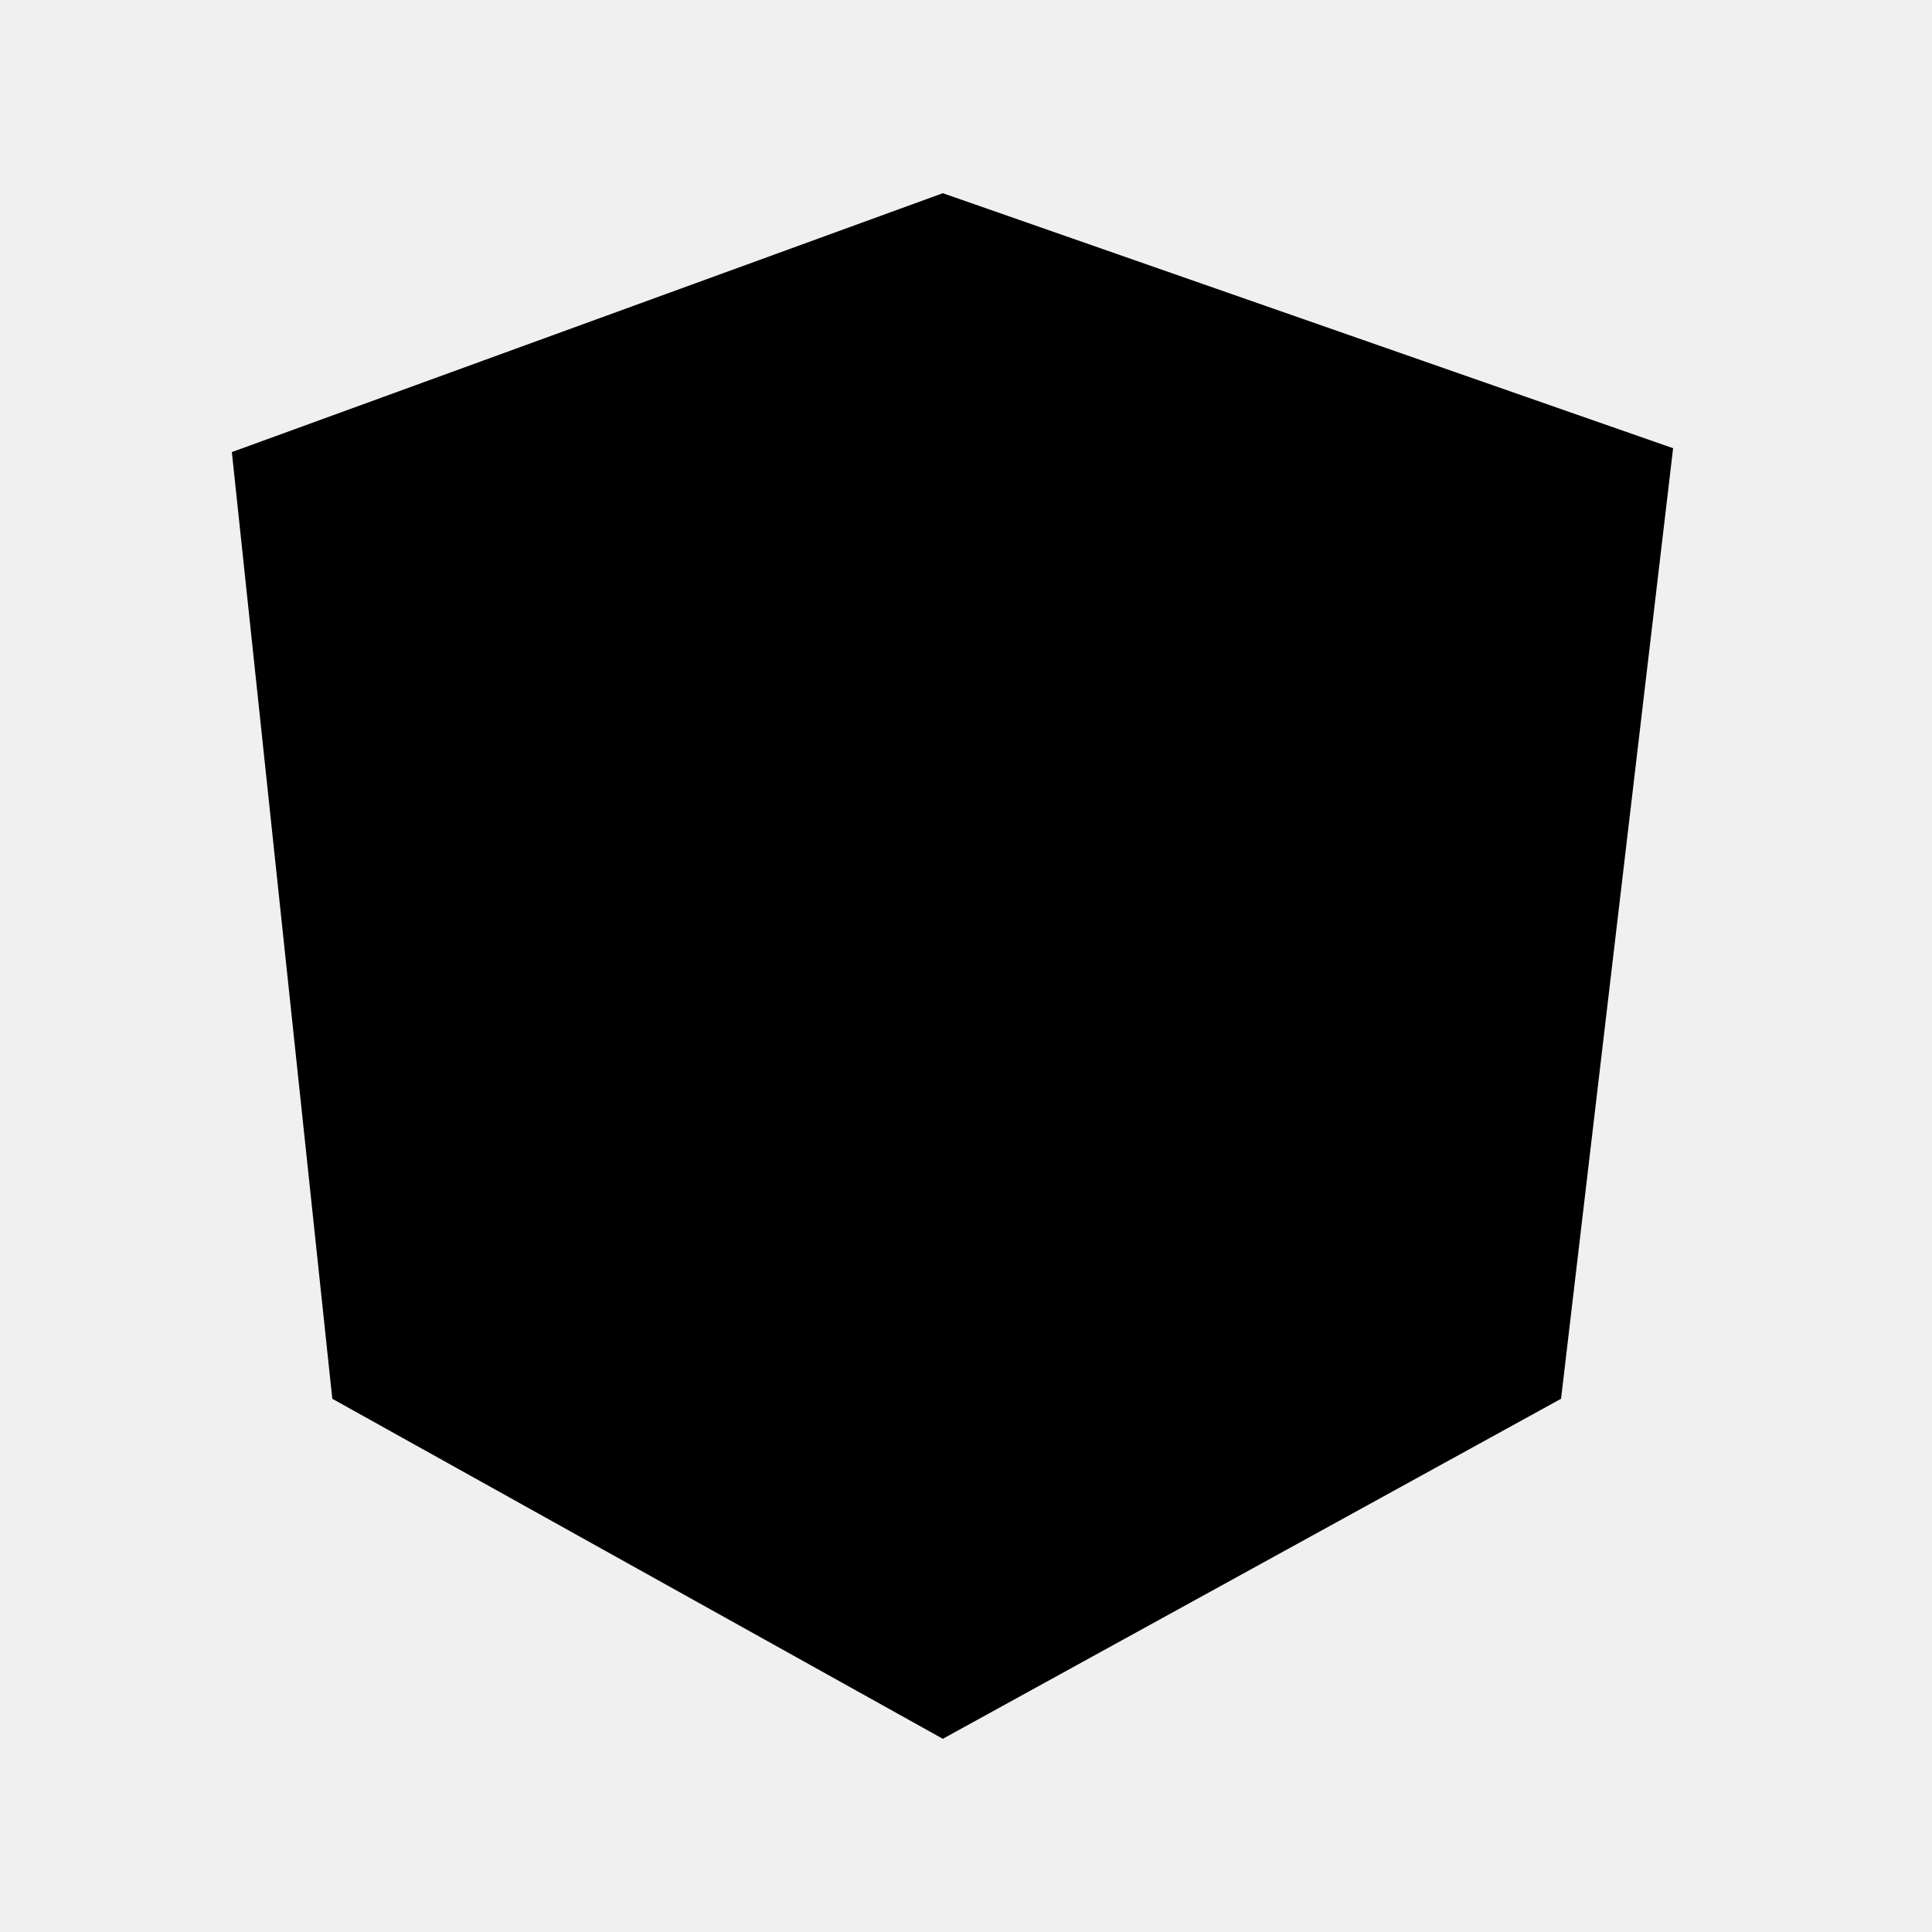
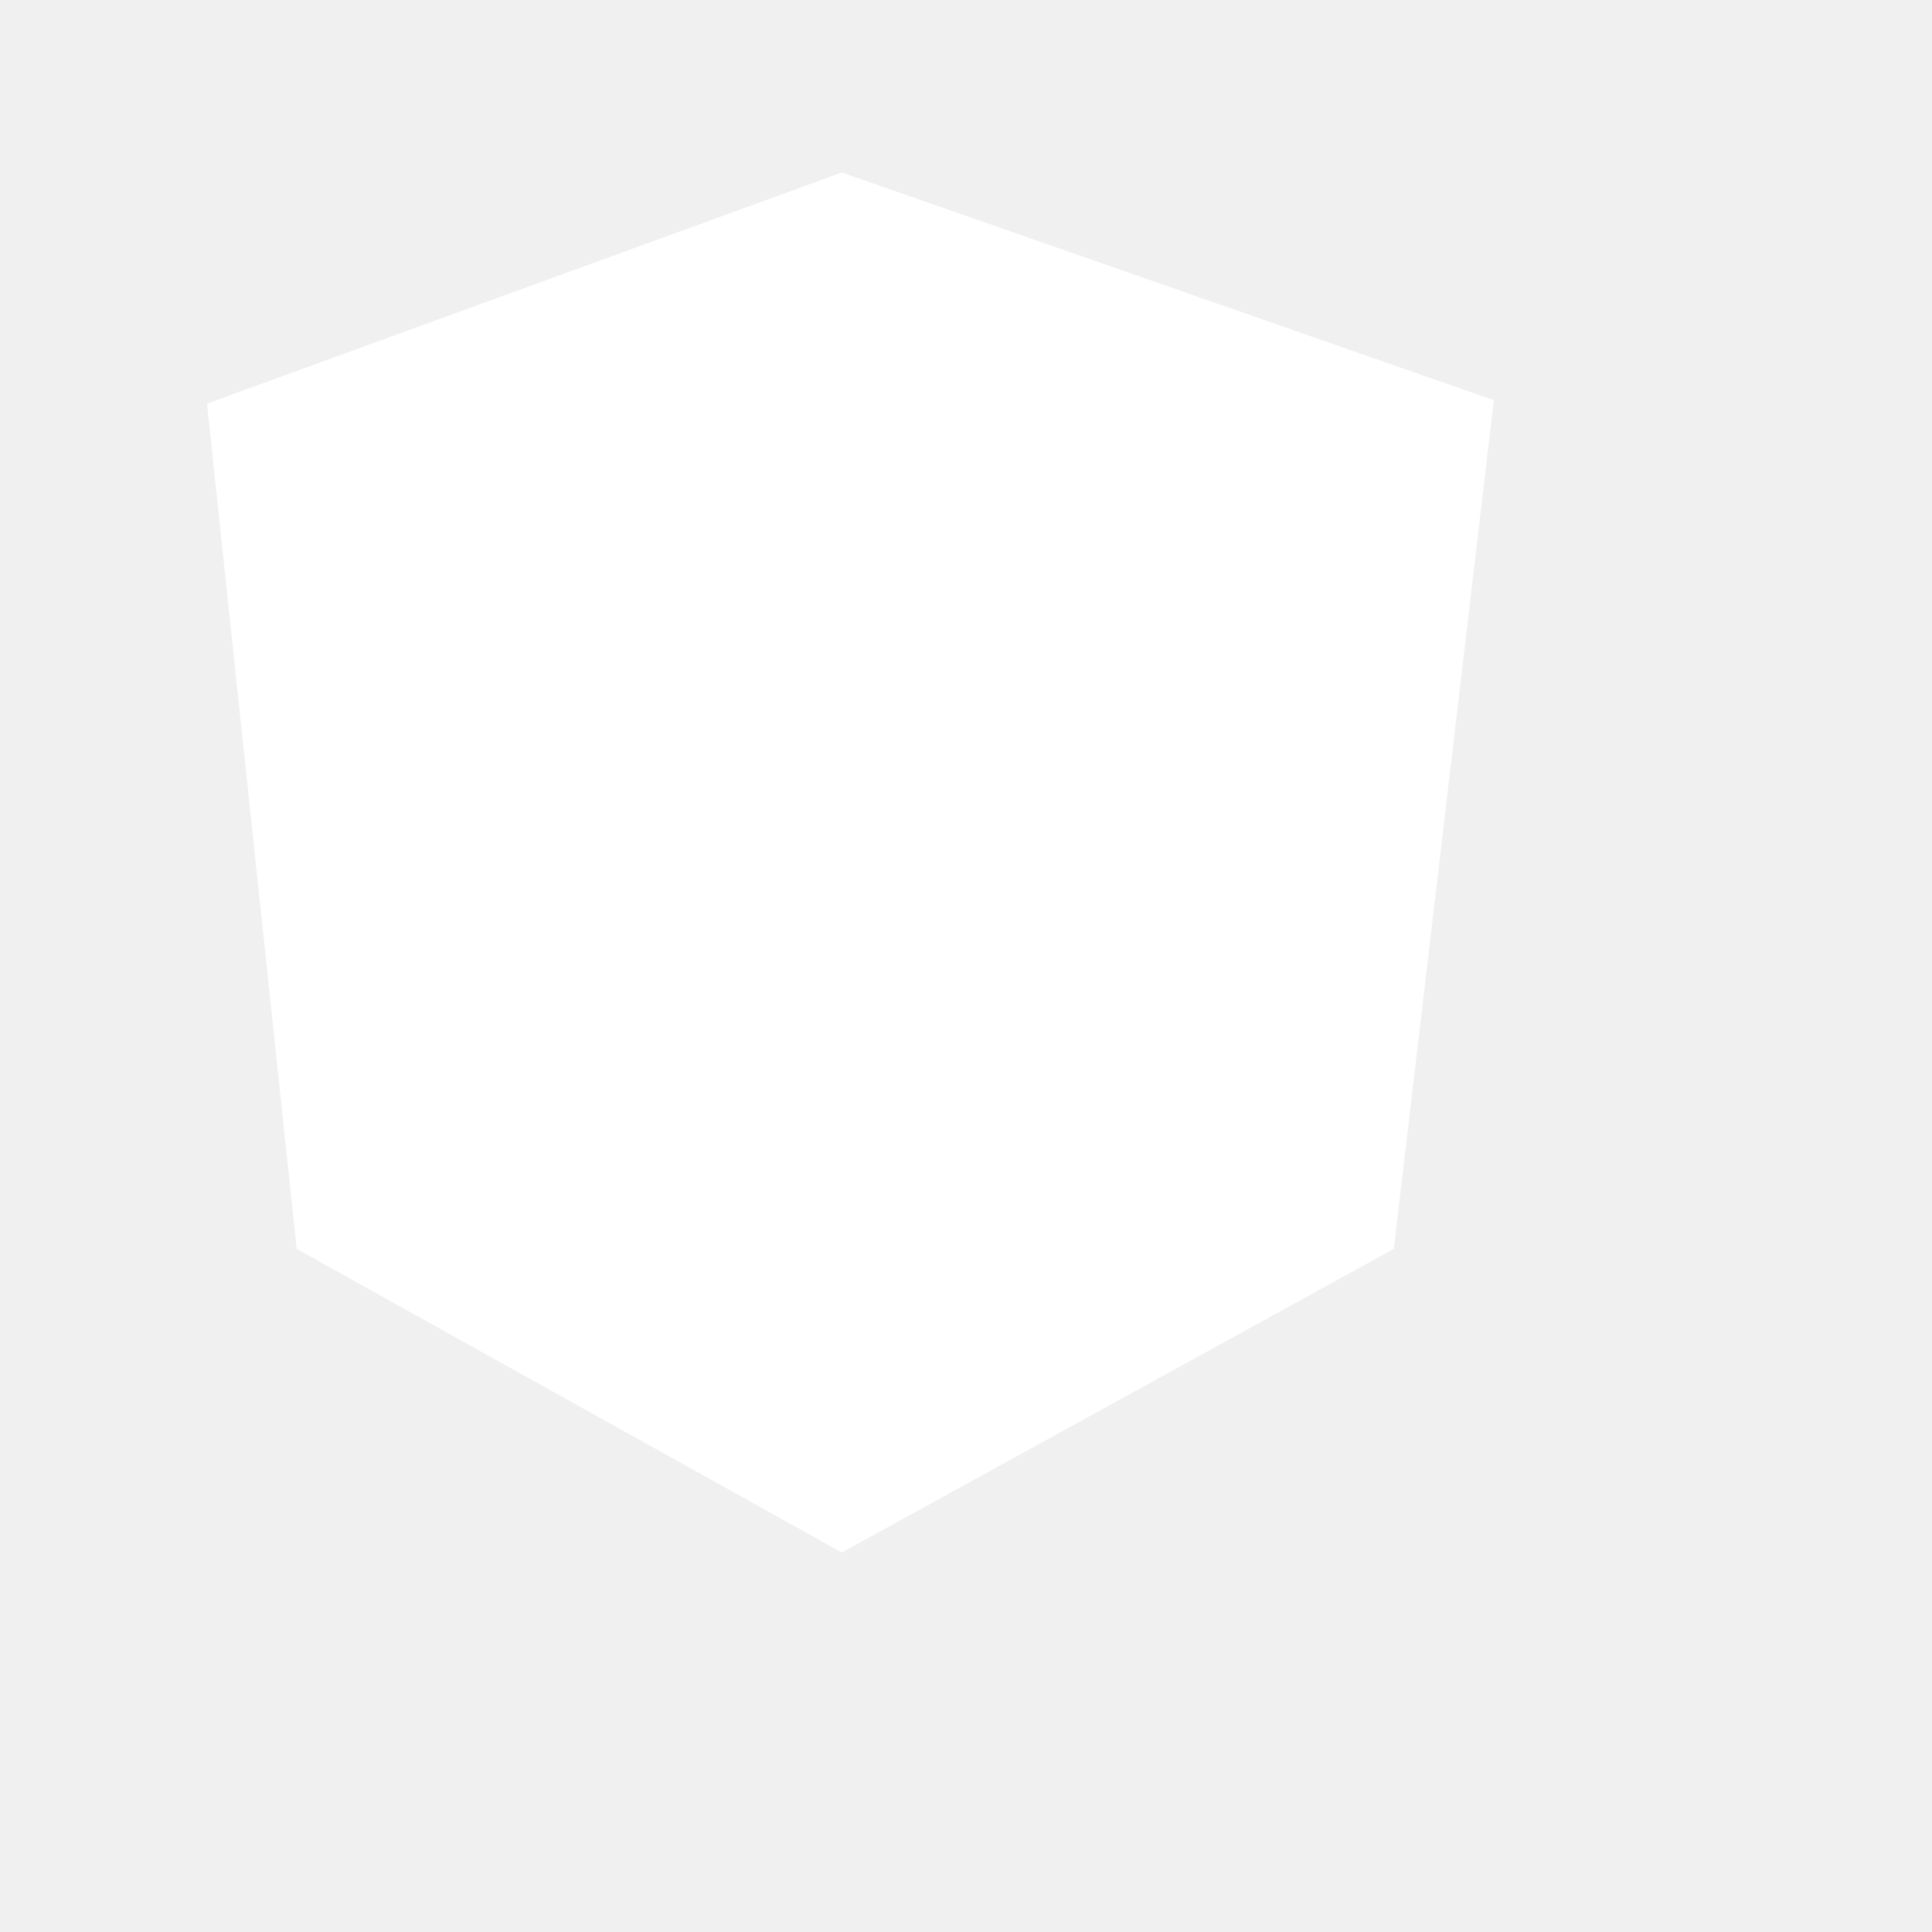
- <svg xmlns="http://www.w3.org/2000/svg" viewBox="0 0 50 50">
+ <svg xmlns="http://www.w3.org/2000/svg" viewBox="0 0 56 56" width="32" height="32" style="background-color:#F38020; padding:2px" fill="#ffffff">
  <path d="M24.4 5l-3.7 13.2v13.4L24.4 45l3.9-13.4V18.2L24.4 5z" />
  <path d="M24.4 5L6 11.7l2.6 24.5L24.4 45m0 0l16-8.8 2.9-24.6L24.4 5" />
</svg>
